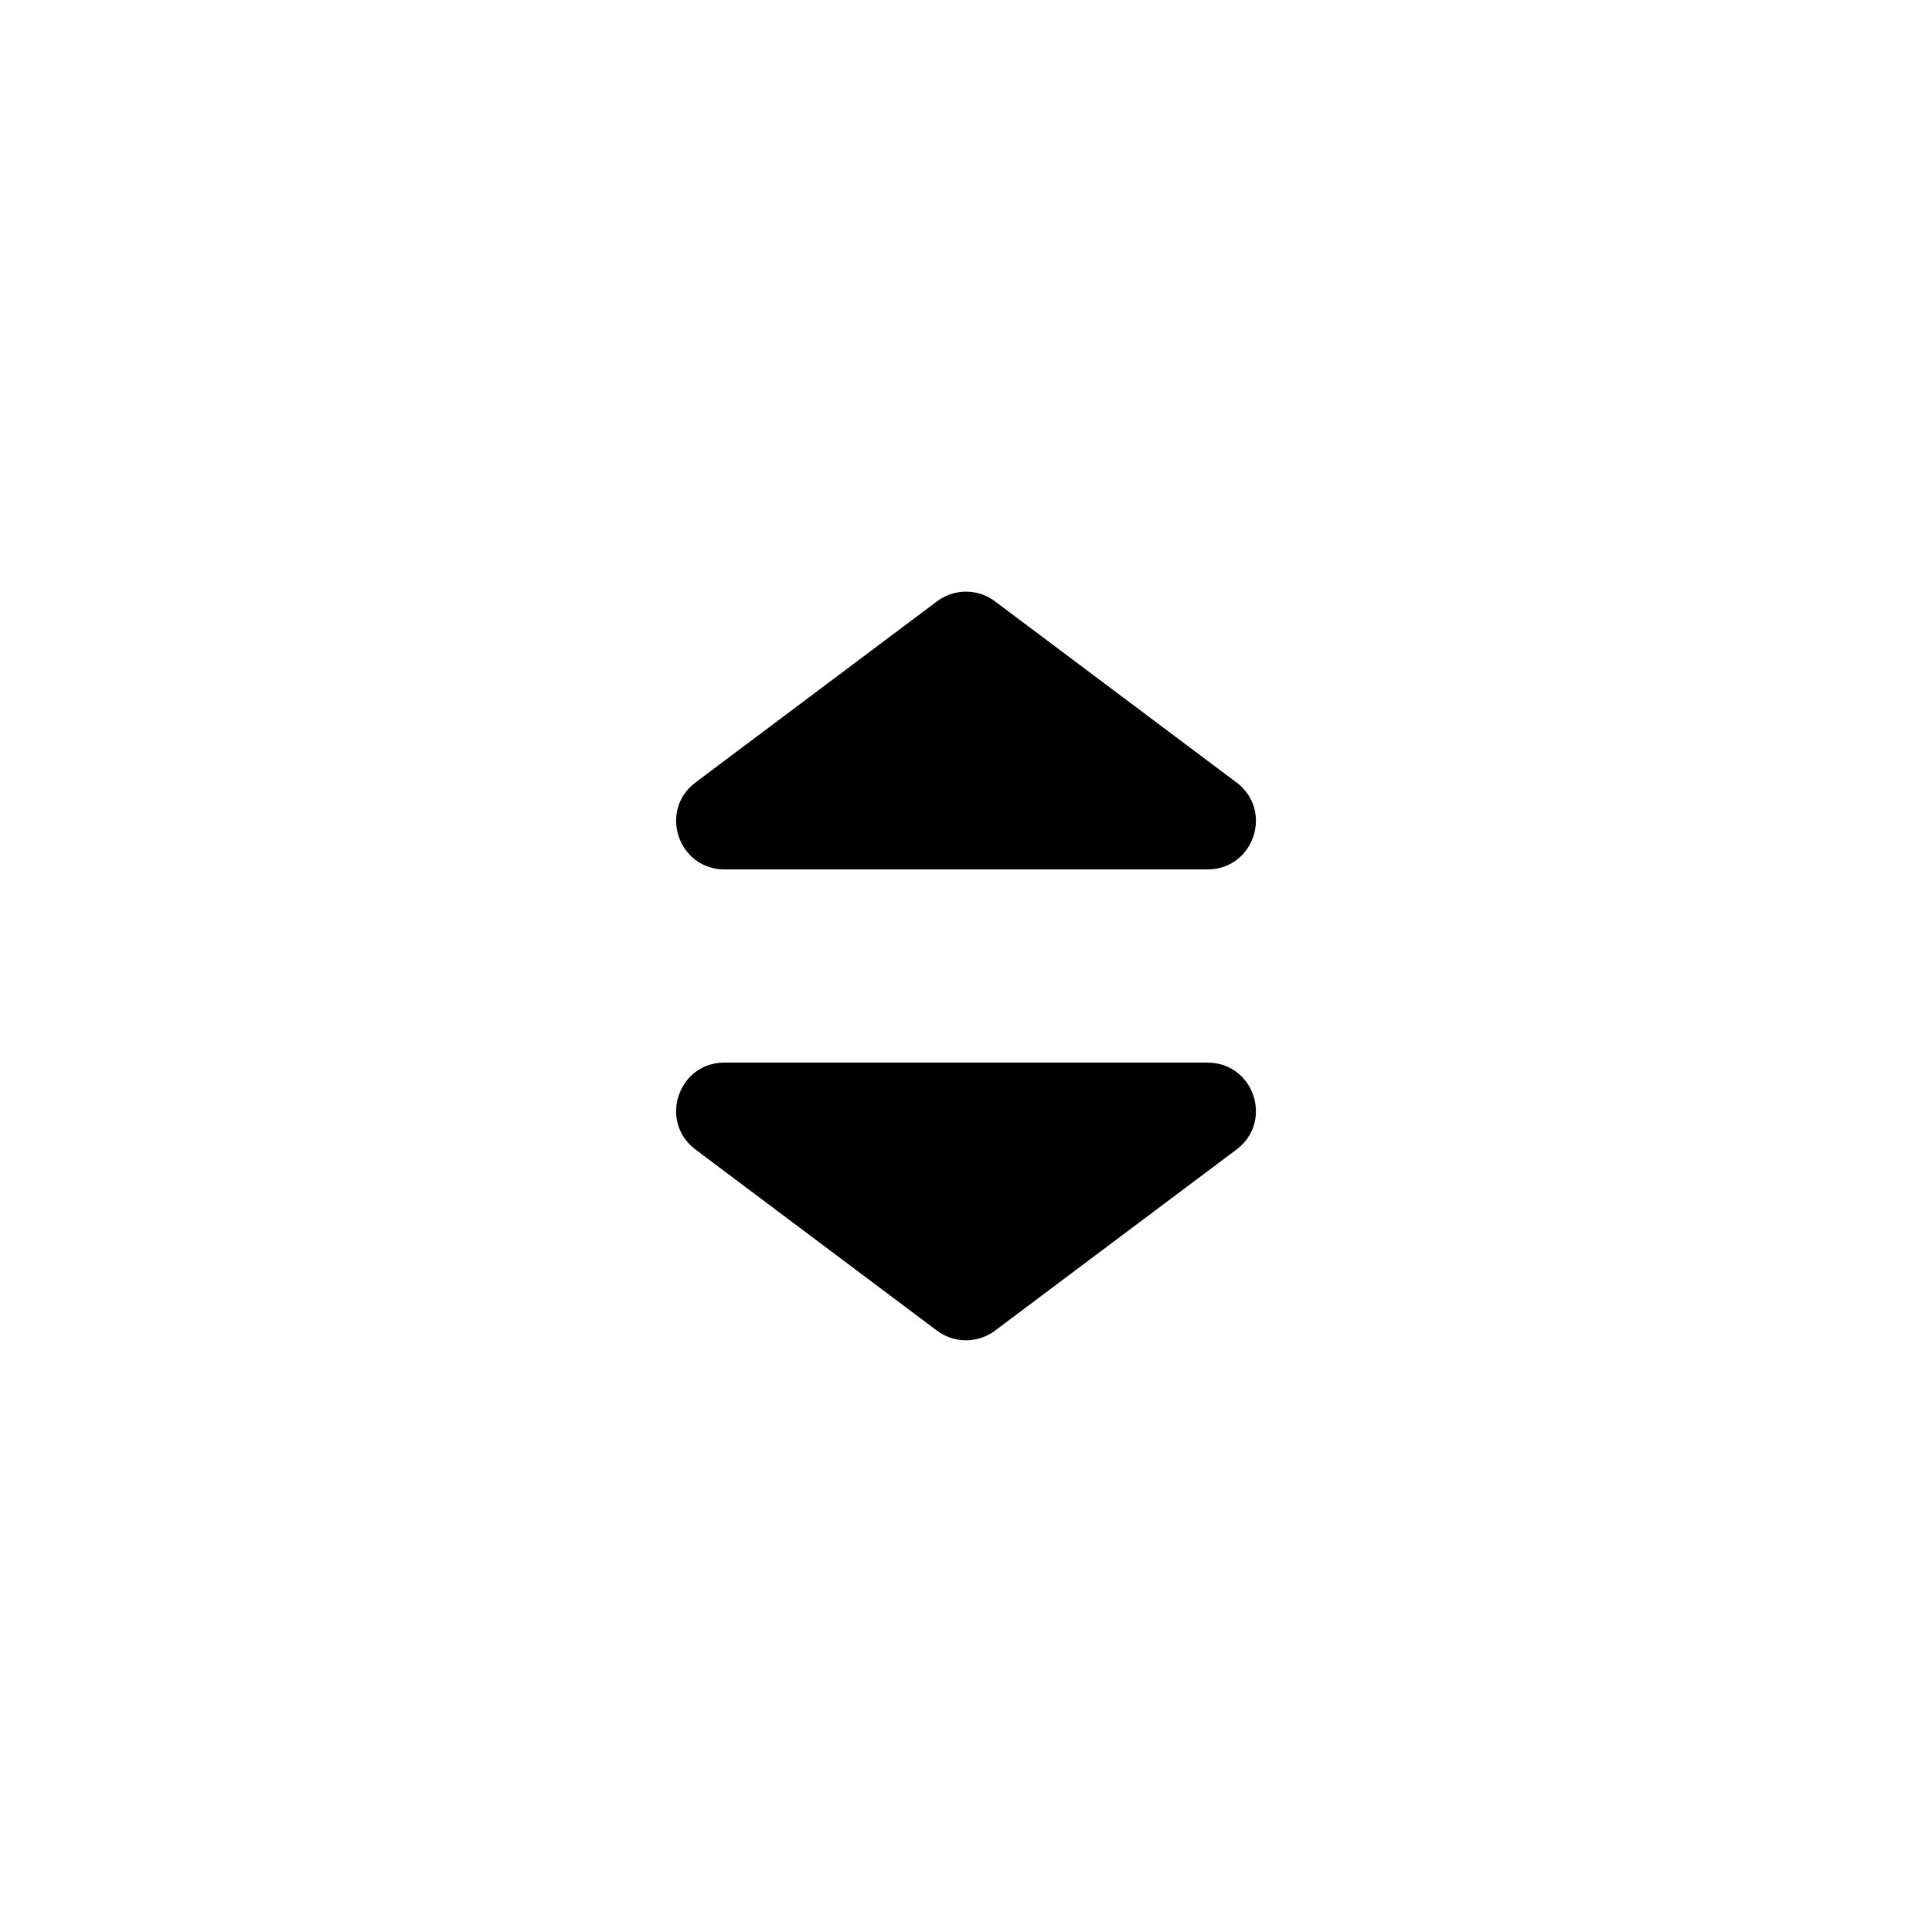
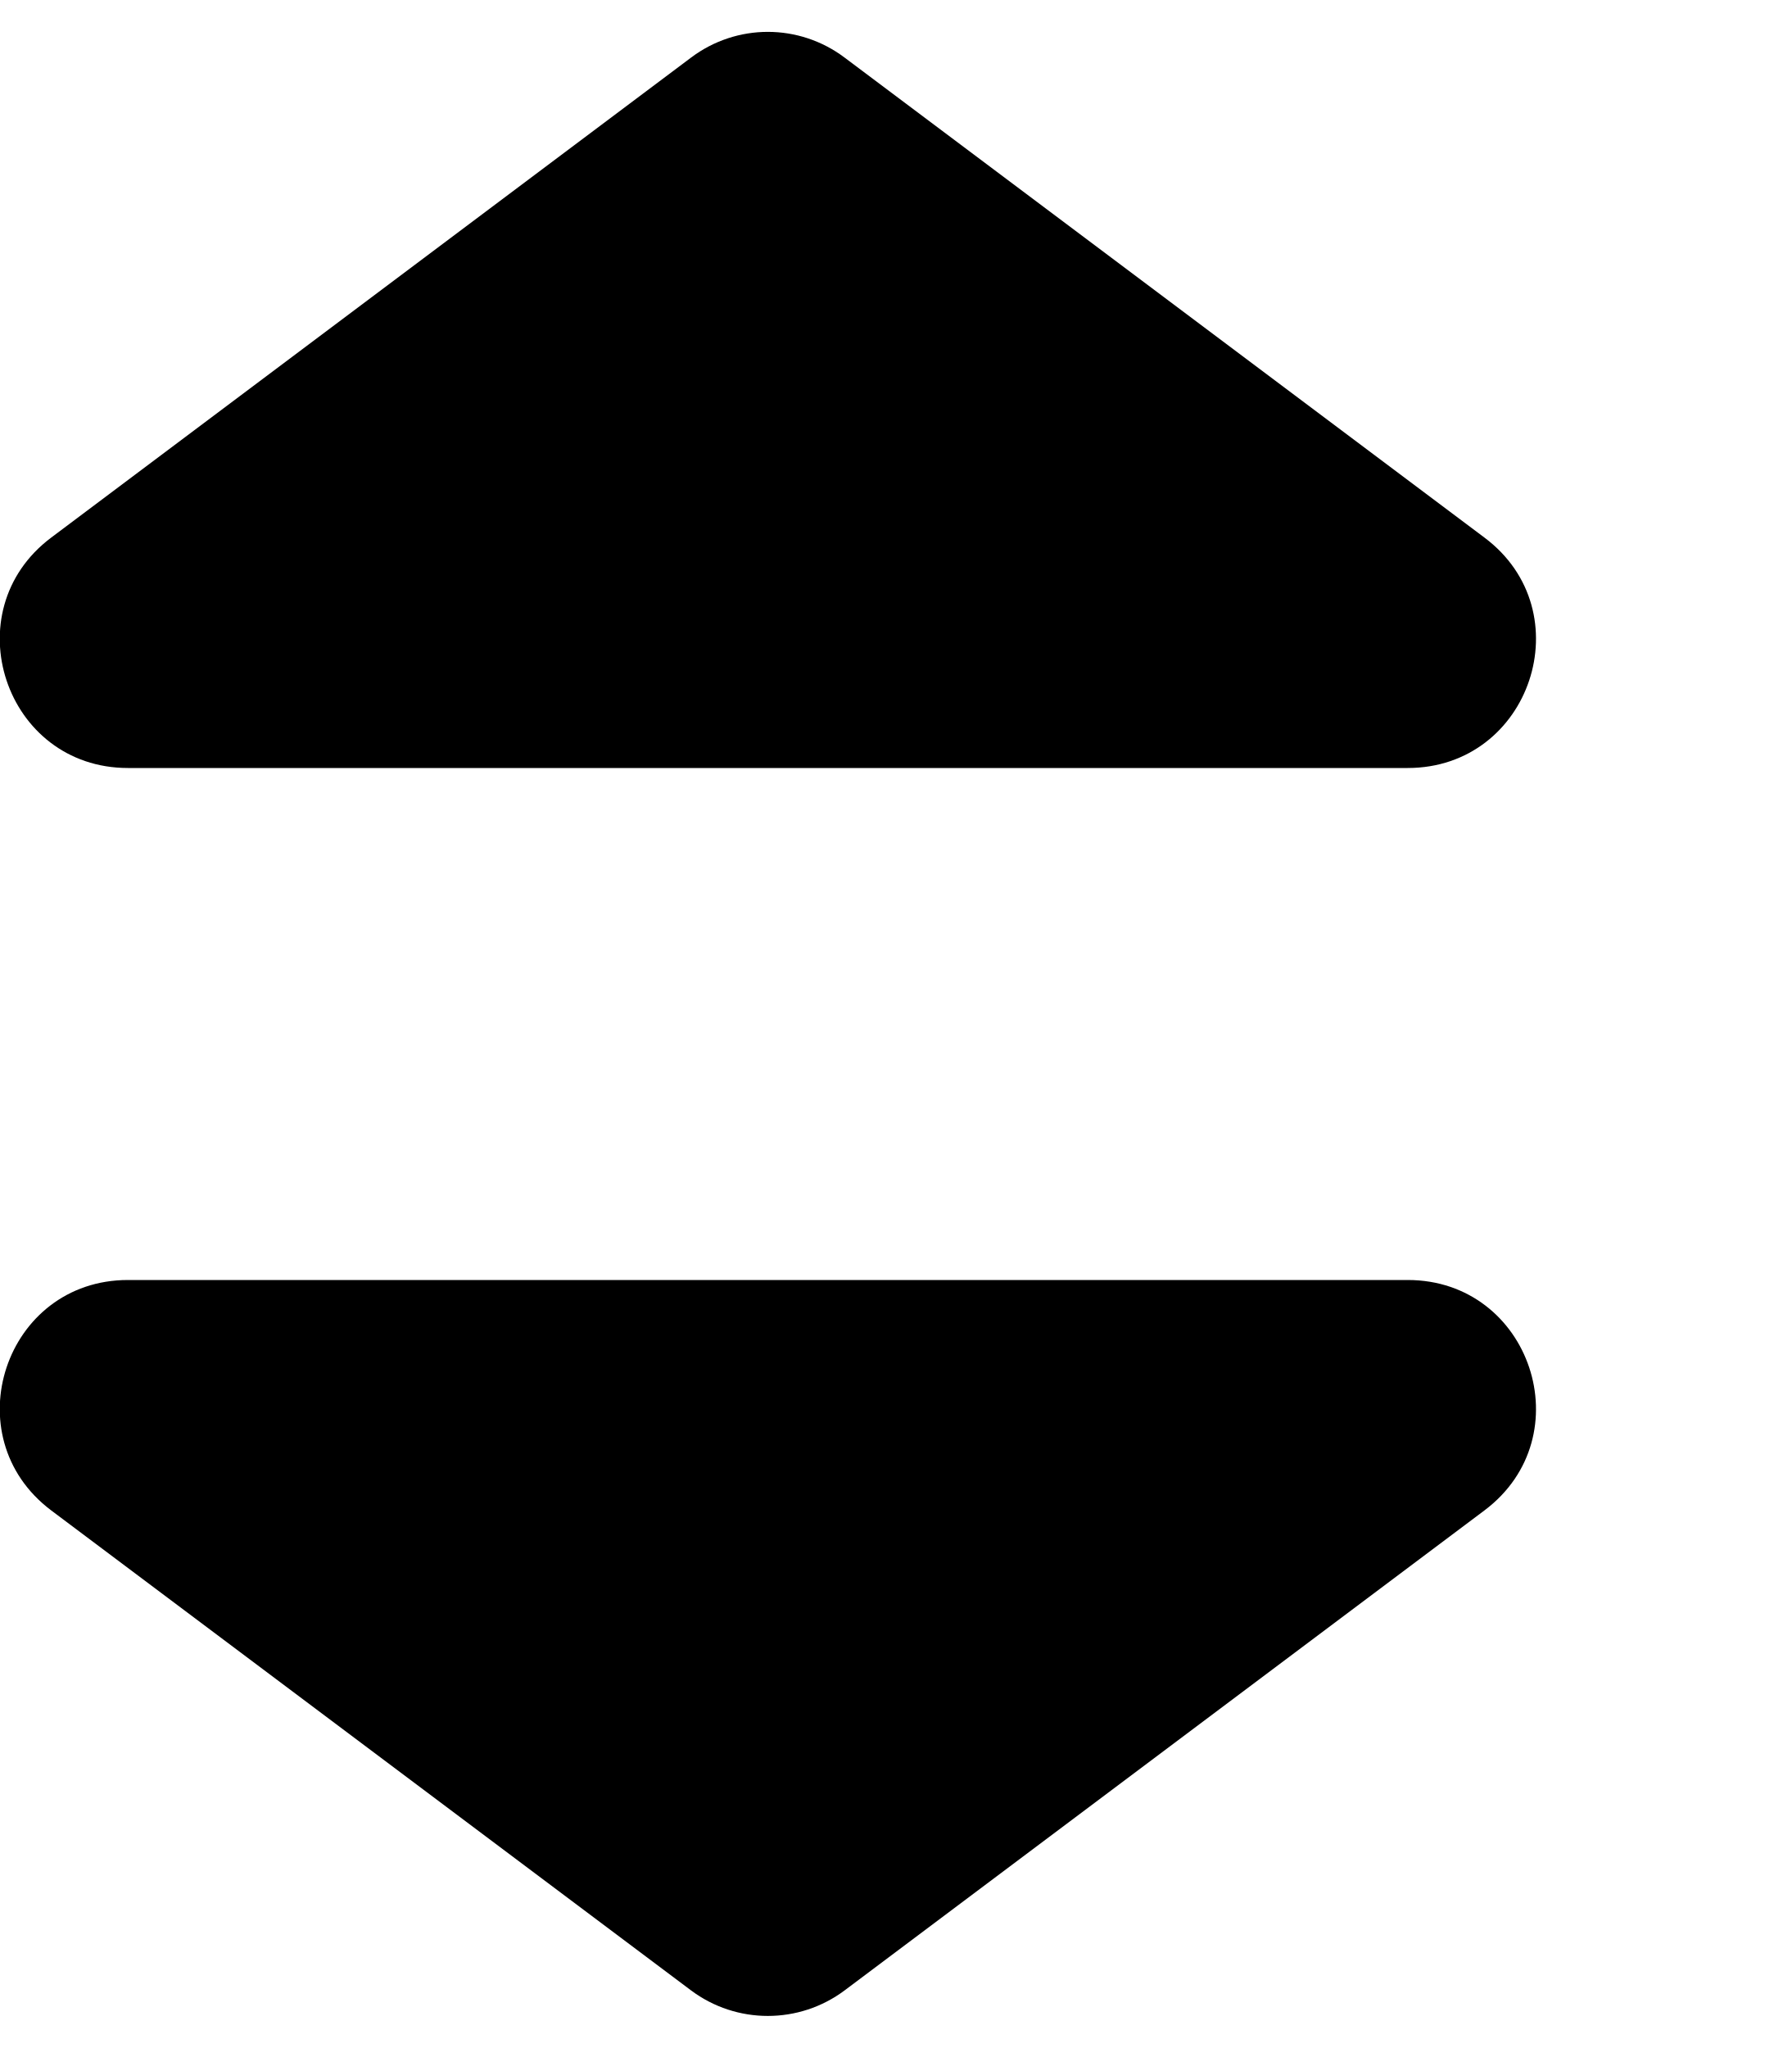
- <svg xmlns="http://www.w3.org/2000/svg" viewBox="0 0 20 20" fill="none">
-   <path fill-rule="evenodd" clip-rule="evenodd" d="M7.2 8.1C6.816 8.388 7.019 9 7.5 9H12.5C12.981 9 13.185 8.388 12.8 8.1L10.3 6.225C10.122 6.091 9.878 6.091 9.7 6.225L7.2 8.1Z" fill="black" />
-   <path fill-rule="evenodd" clip-rule="evenodd" d="M7.2 11.9C6.816 11.611 7.019 11 7.5 11H12.5C12.981 11 13.185 11.611 12.8 11.9L10.3 13.775C10.122 13.908 9.878 13.908 9.7 13.775L7.2 11.9Z" fill="black" />
+ <svg xmlns="http://www.w3.org/2000/svg" width="7" height="8" viewBox="0 0 7 8" fill="none">
+   <path fill-rule="evenodd" clip-rule="evenodd" d="M0.2 2.1C-0.184 2.388 0.019 3 0.5 3H5.5C5.981 3 6.185 2.388 5.8 2.1L3.3 0.225C3.122 0.091 2.878 0.091 2.7 0.225L0.2 2.1Z" fill="black" />
+   <path fill-rule="evenodd" clip-rule="evenodd" d="M0.2 5.9C-0.184 5.611 0.019 5 0.5 5H5.5C5.981 5 6.185 5.611 5.8 5.9L3.3 7.775C3.122 7.908 2.878 7.908 2.7 7.775L0.2 5.9Z" fill="black" />
</svg>
